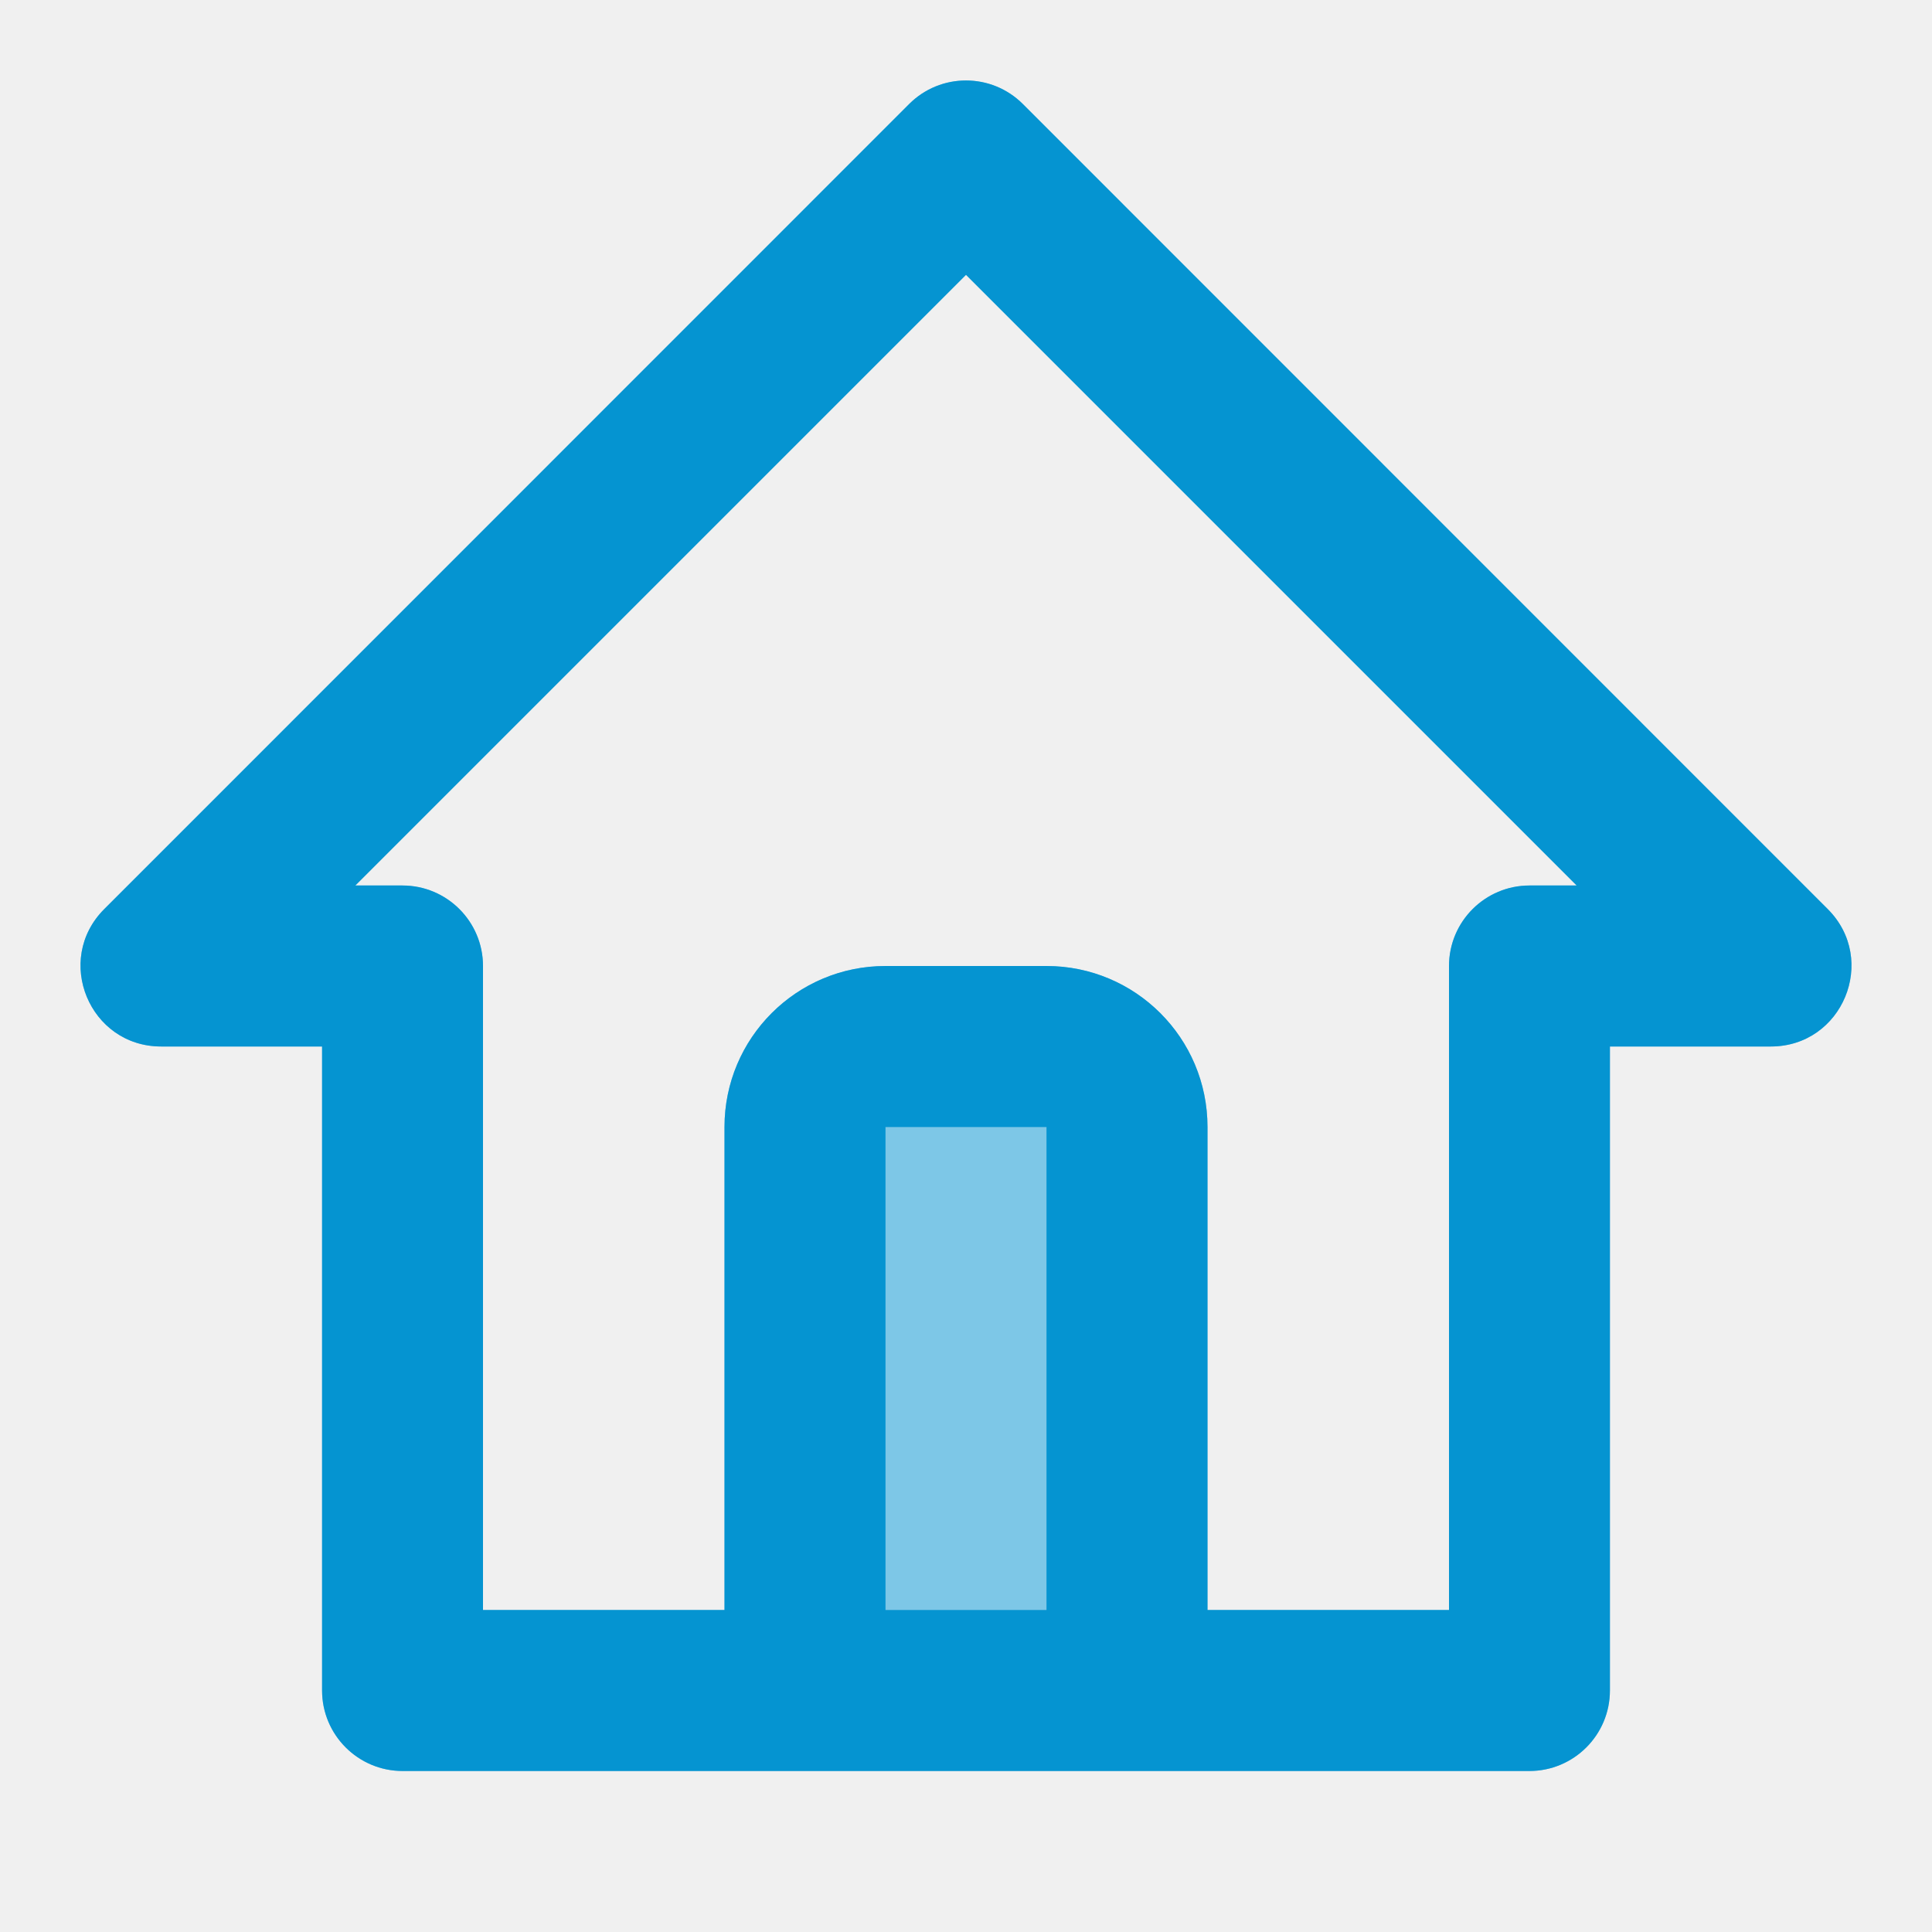
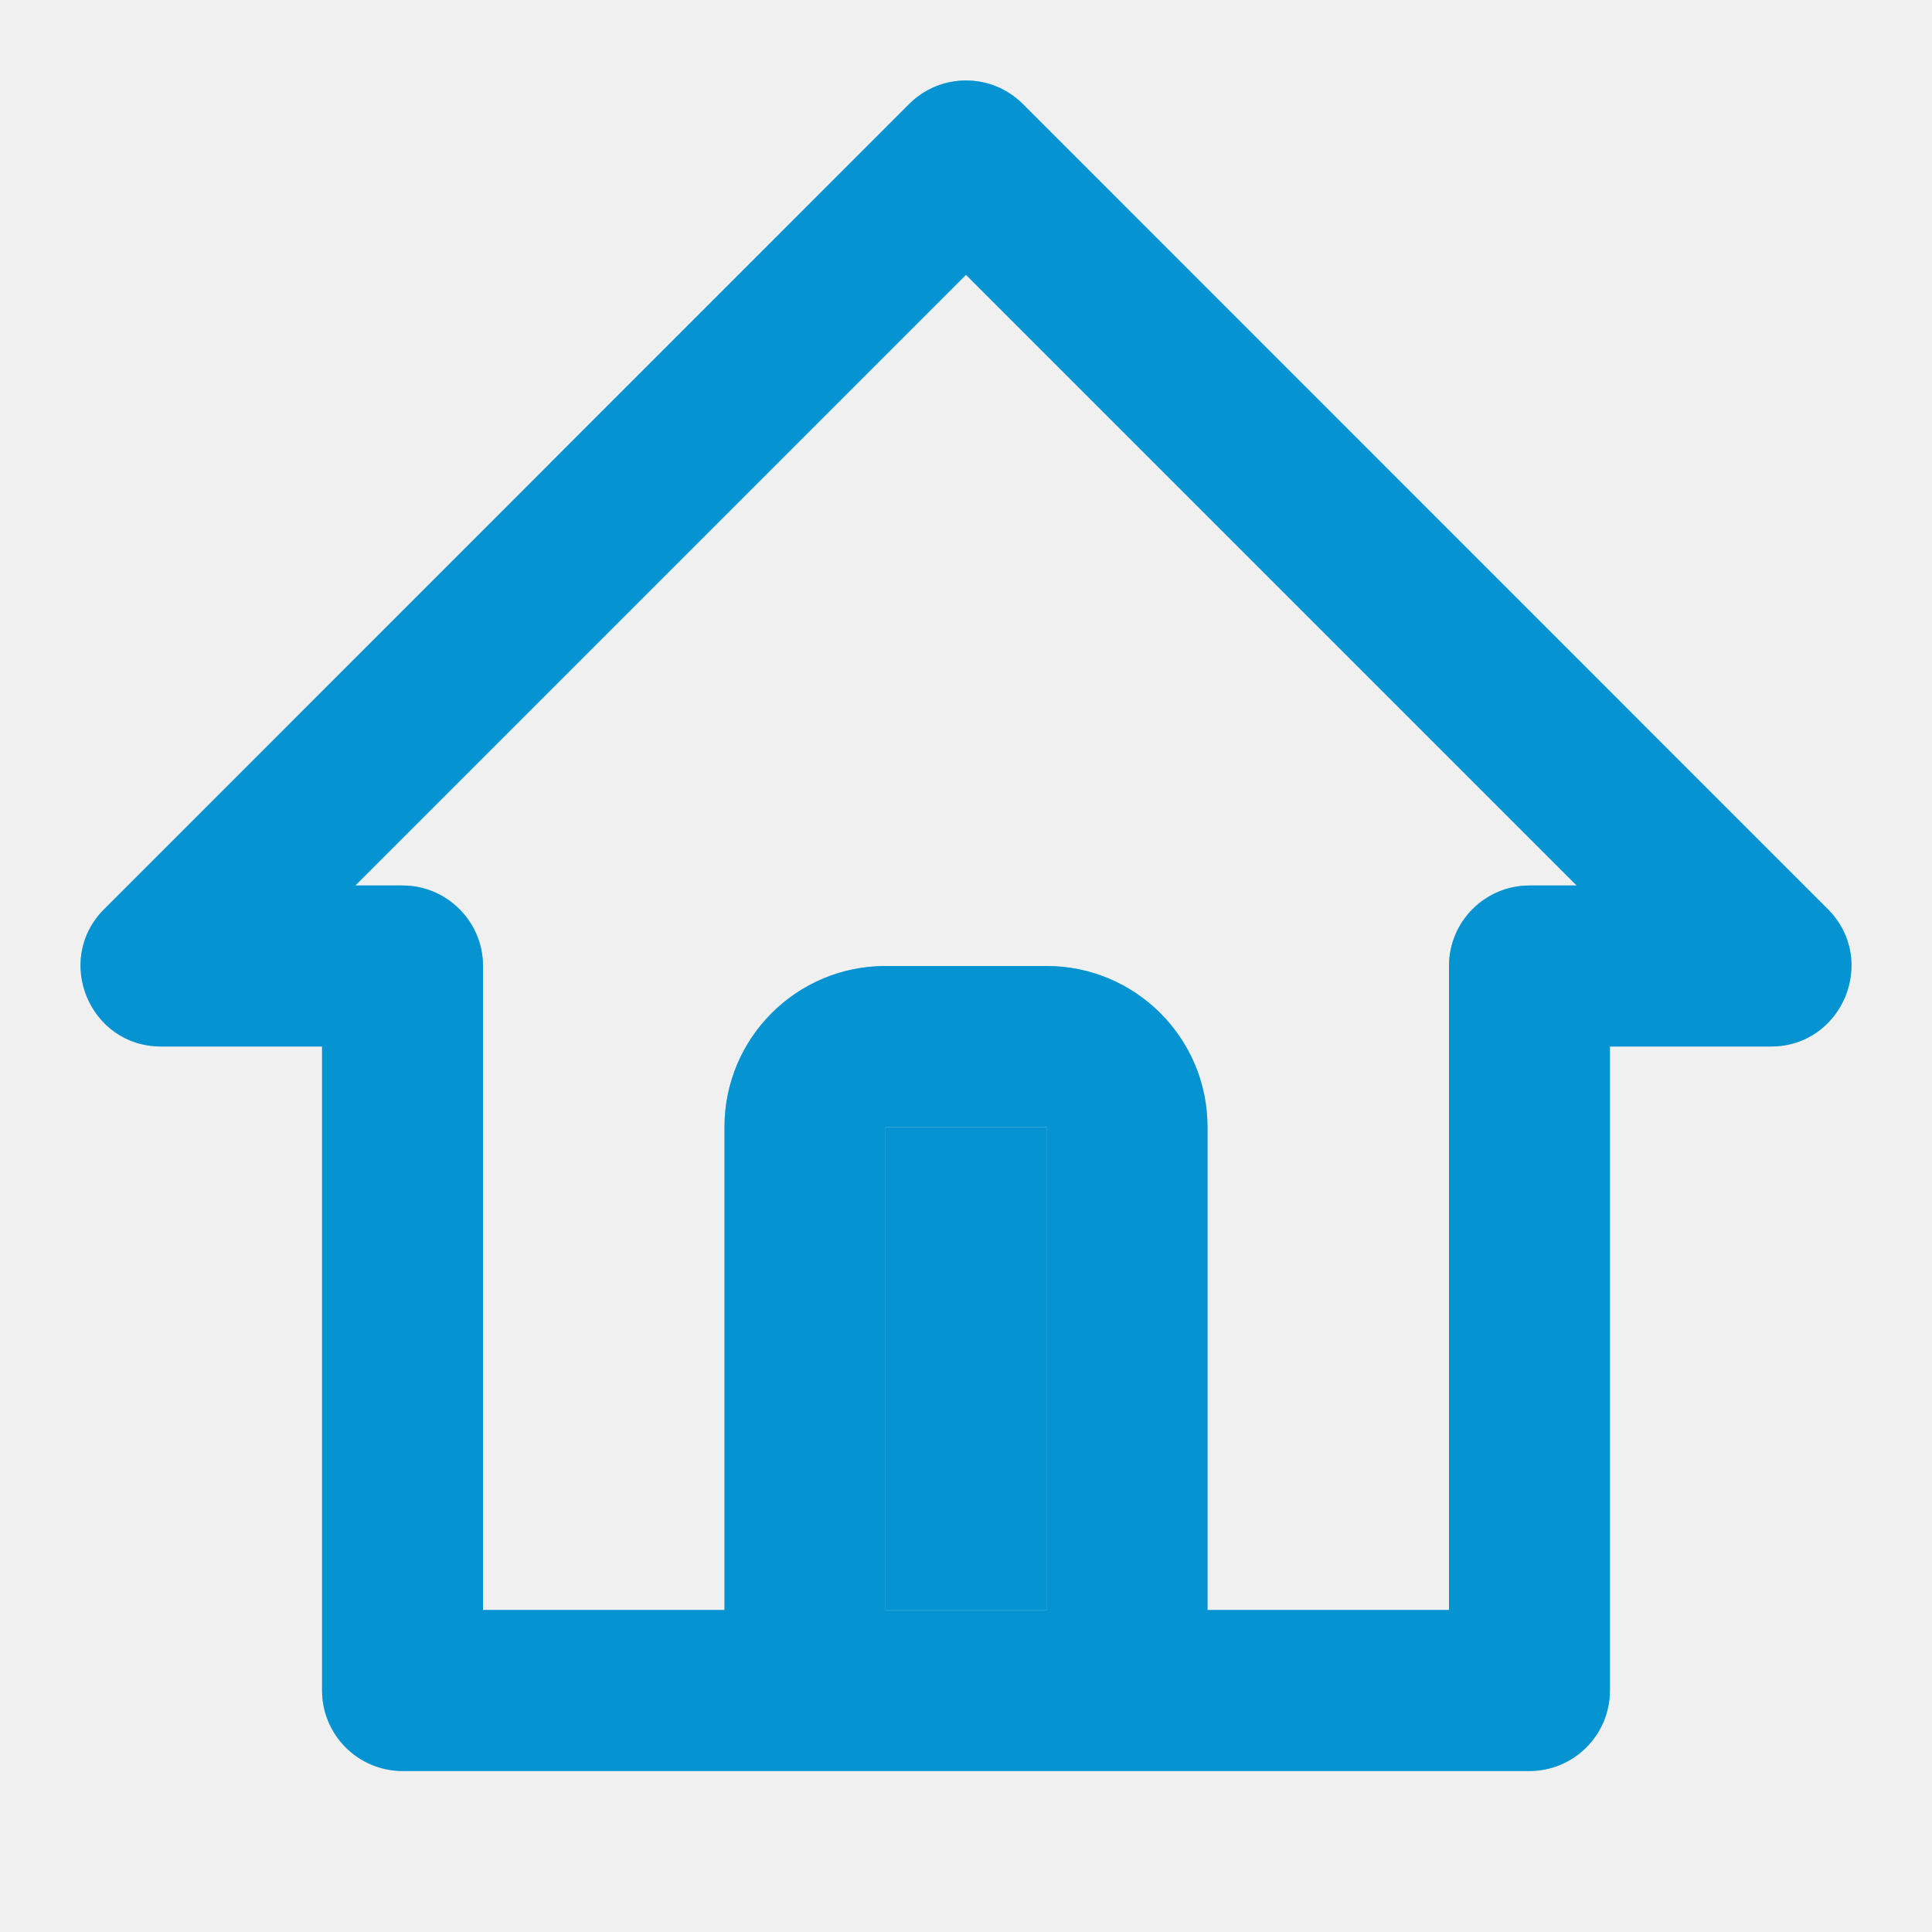
<svg xmlns="http://www.w3.org/2000/svg" xmlns:xlink="http://www.w3.org/1999/xlink" width="800px" height="800px" viewBox="0 0 24 24">
  <defs>
    <rect id="home-a" width="2" height="6" />
    <path id="home-c" d="M14,19 L17,19 L17,11 C17,10.448 17.448,10 18,10 L18.586,10 L11,2.414 L3.414,10 L4,10 C4.552,10 5,10.448 5,11 L5,19 L8,19 L8,13 C8,11.895 8.895,11 10,11 L12,11 C13.105,11 14,11.895 14,13 L14,19 Z M3.001,12 L1.002,12 C0.111,12 -0.335,10.923 0.295,10.293 L10.293,0.293 C10.683,-0.098 11.317,-0.098 11.707,0.293 L21.705,10.293 C22.335,10.923 21.889,12 20.998,12 L18.999,12 L18.999,20 C18.999,20.552 18.551,21 17.999,21 L4.001,21 C3.449,21 3.001,20.552 3.001,20 L3.001,12 Z M10,13 L10,19 L12,19 L12,13 L10,13 Z" />
  </defs>
  <g fill="none" fill-rule="evenodd">
    <g transform="translate(11 14)">
      <mask id="home-b" fill="#0594d1">
        <use xlink:href="#home-a" />
      </mask>
      <use fill="#0594d1" xlink:href="#home-a" />
-       <g fill="#ffffff" mask="url(#home-b)">
+       <g fill="transparent" mask="url(#home-b)">
        <rect width="24" height="24" transform="translate(-11 -14)" />
      </g>
    </g>
    <g transform="translate(1 1)">
      <mask id="home-d" fill="#0594d1">
        <use xlink:href="#home-c" />
      </mask>
      <use fill="#0594d1" fill-rule="nonzero" xlink:href="#home-c" />
      <g fill="#0594d1" mask="url(#home-d)">
        <rect width="24" height="24" transform="translate(-1 -1)" />
      </g>
    </g>
  </g>
</svg>
